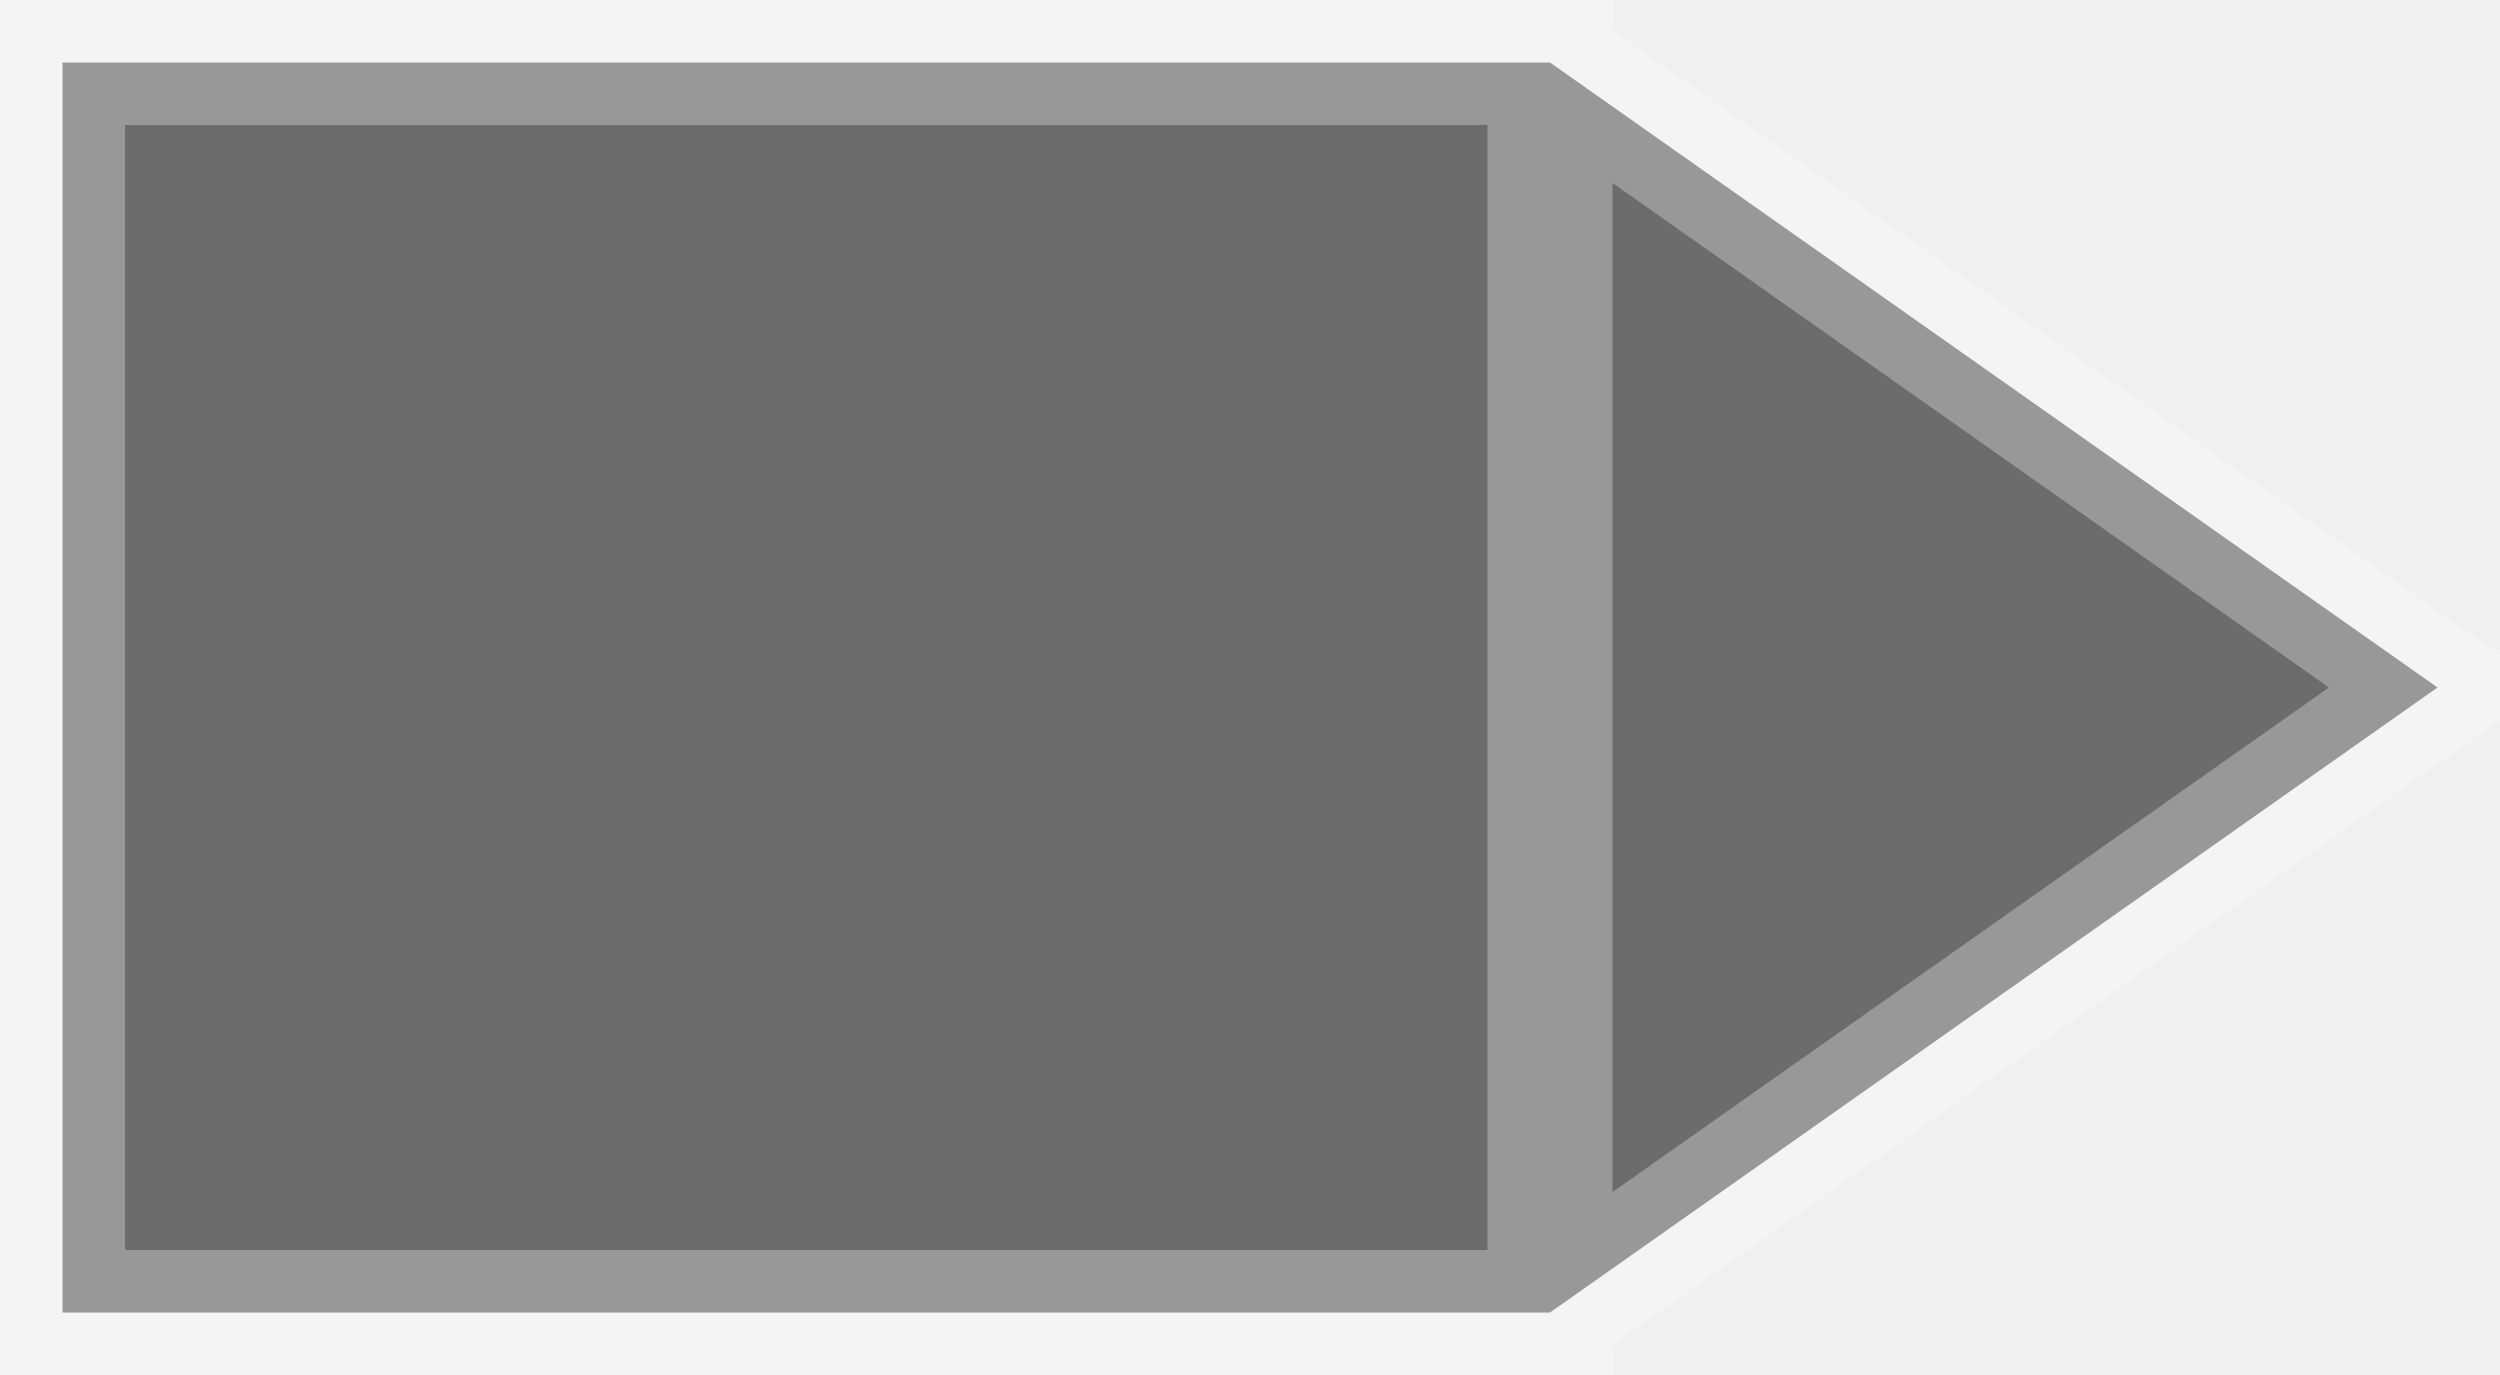
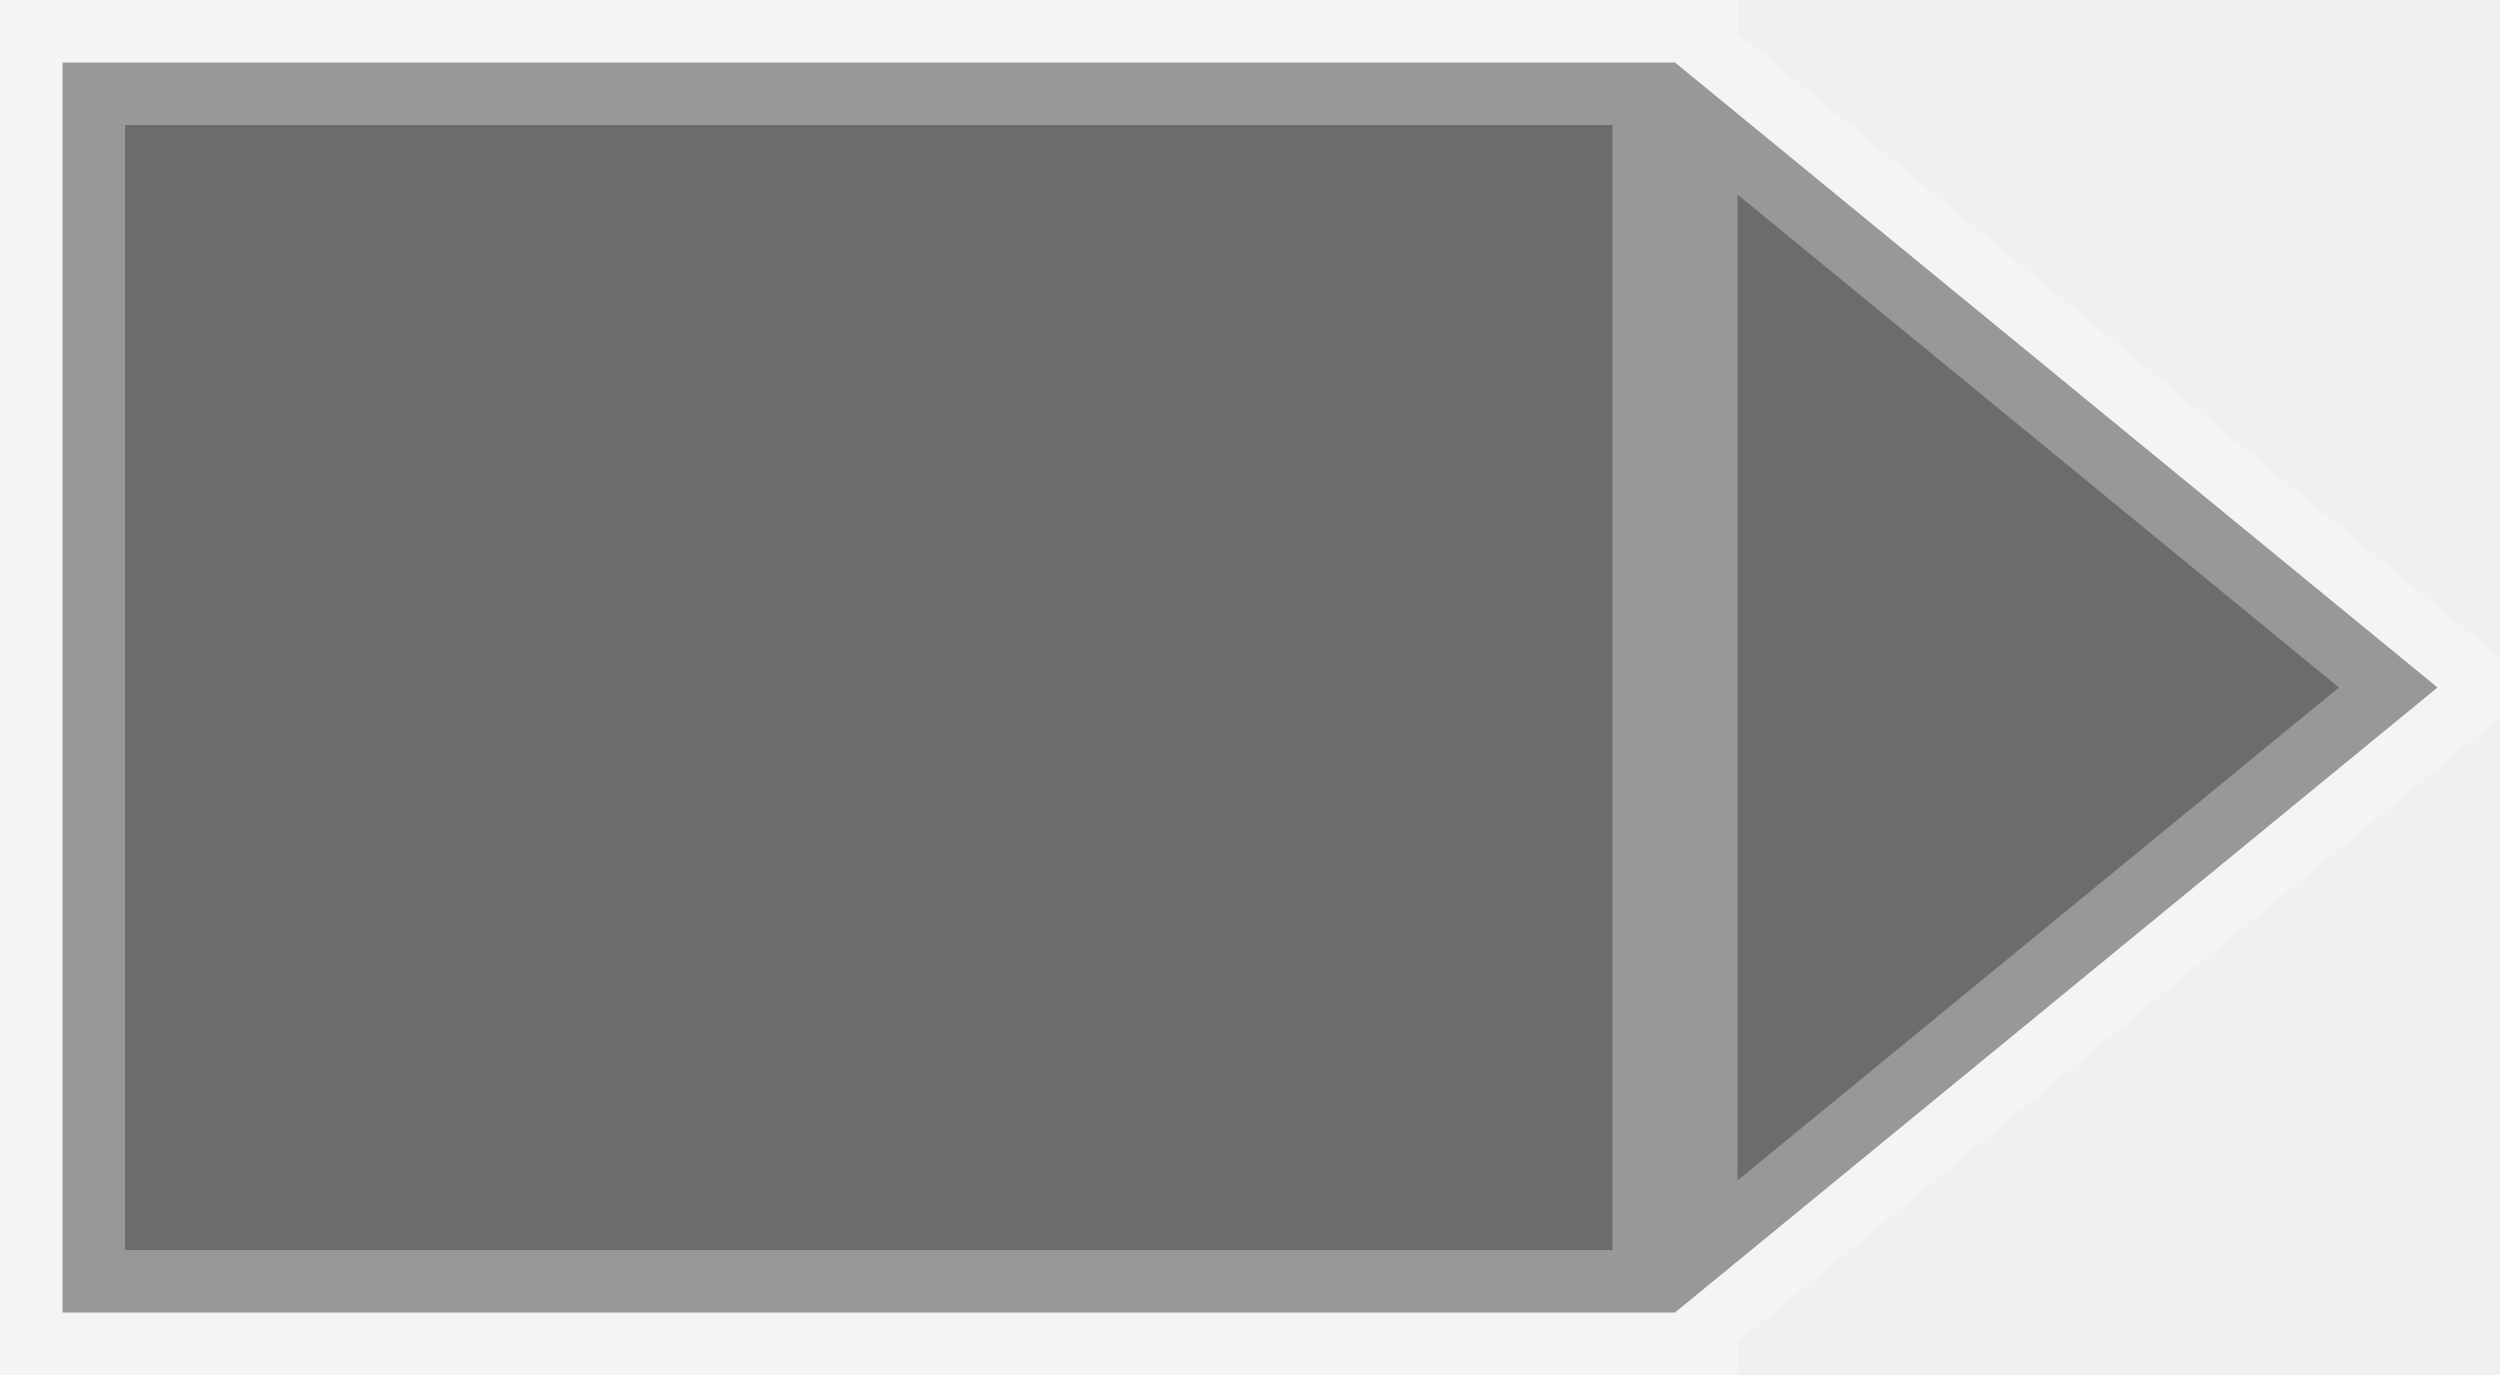
<svg xmlns="http://www.w3.org/2000/svg" width="20.0" height="11.0" viewBox="0 0 20.0 11.0">
-   <path d="M0.5 0.5H12.4V10.5H0.5ZM12.4 0.5L19.5 5.5L12.4 10.5Z" fill="#000000" fill-opacity="0.55" stroke="#ffffff" stroke-opacity="0.3" stroke-width="1.0" />
+   <path d="M0.5 0.5H13.4V10.5H0.5ZM13.4 0.5L19.5 5.5L13.4 10.5Z" fill="#000000" fill-opacity="0.55" stroke="#ffffff" stroke-opacity="0.3" stroke-width="1.0" />
</svg>
